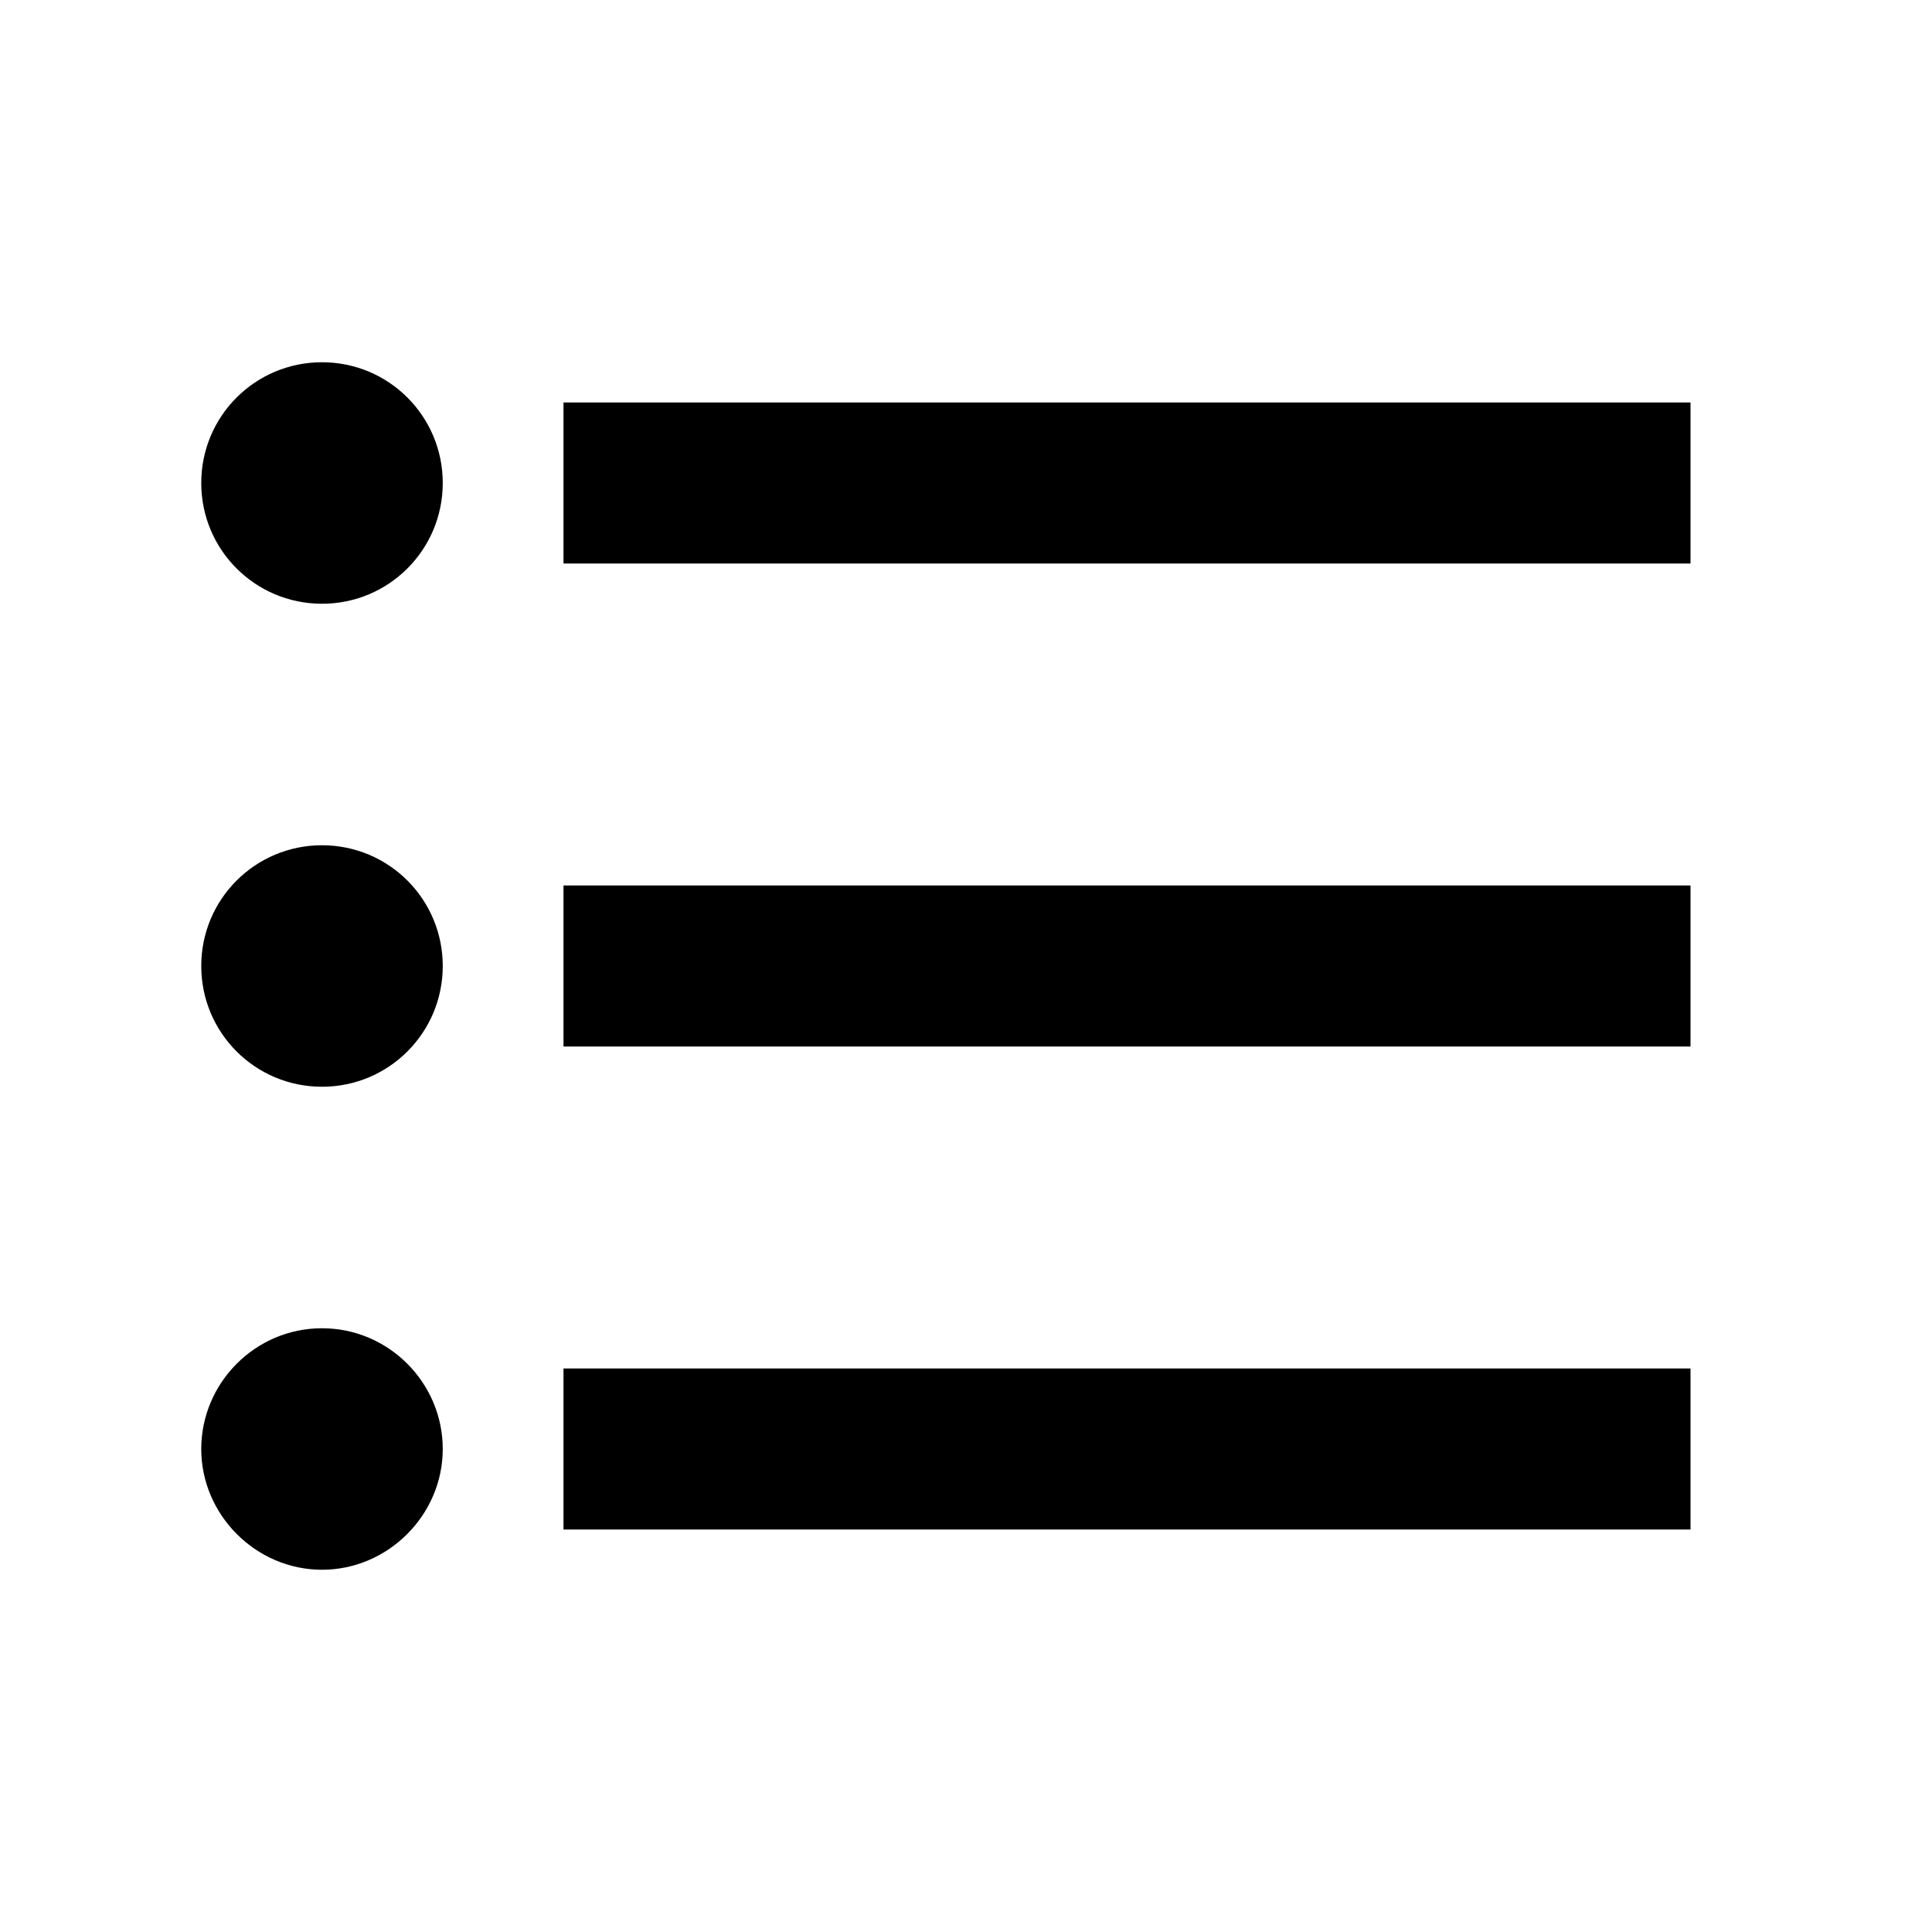
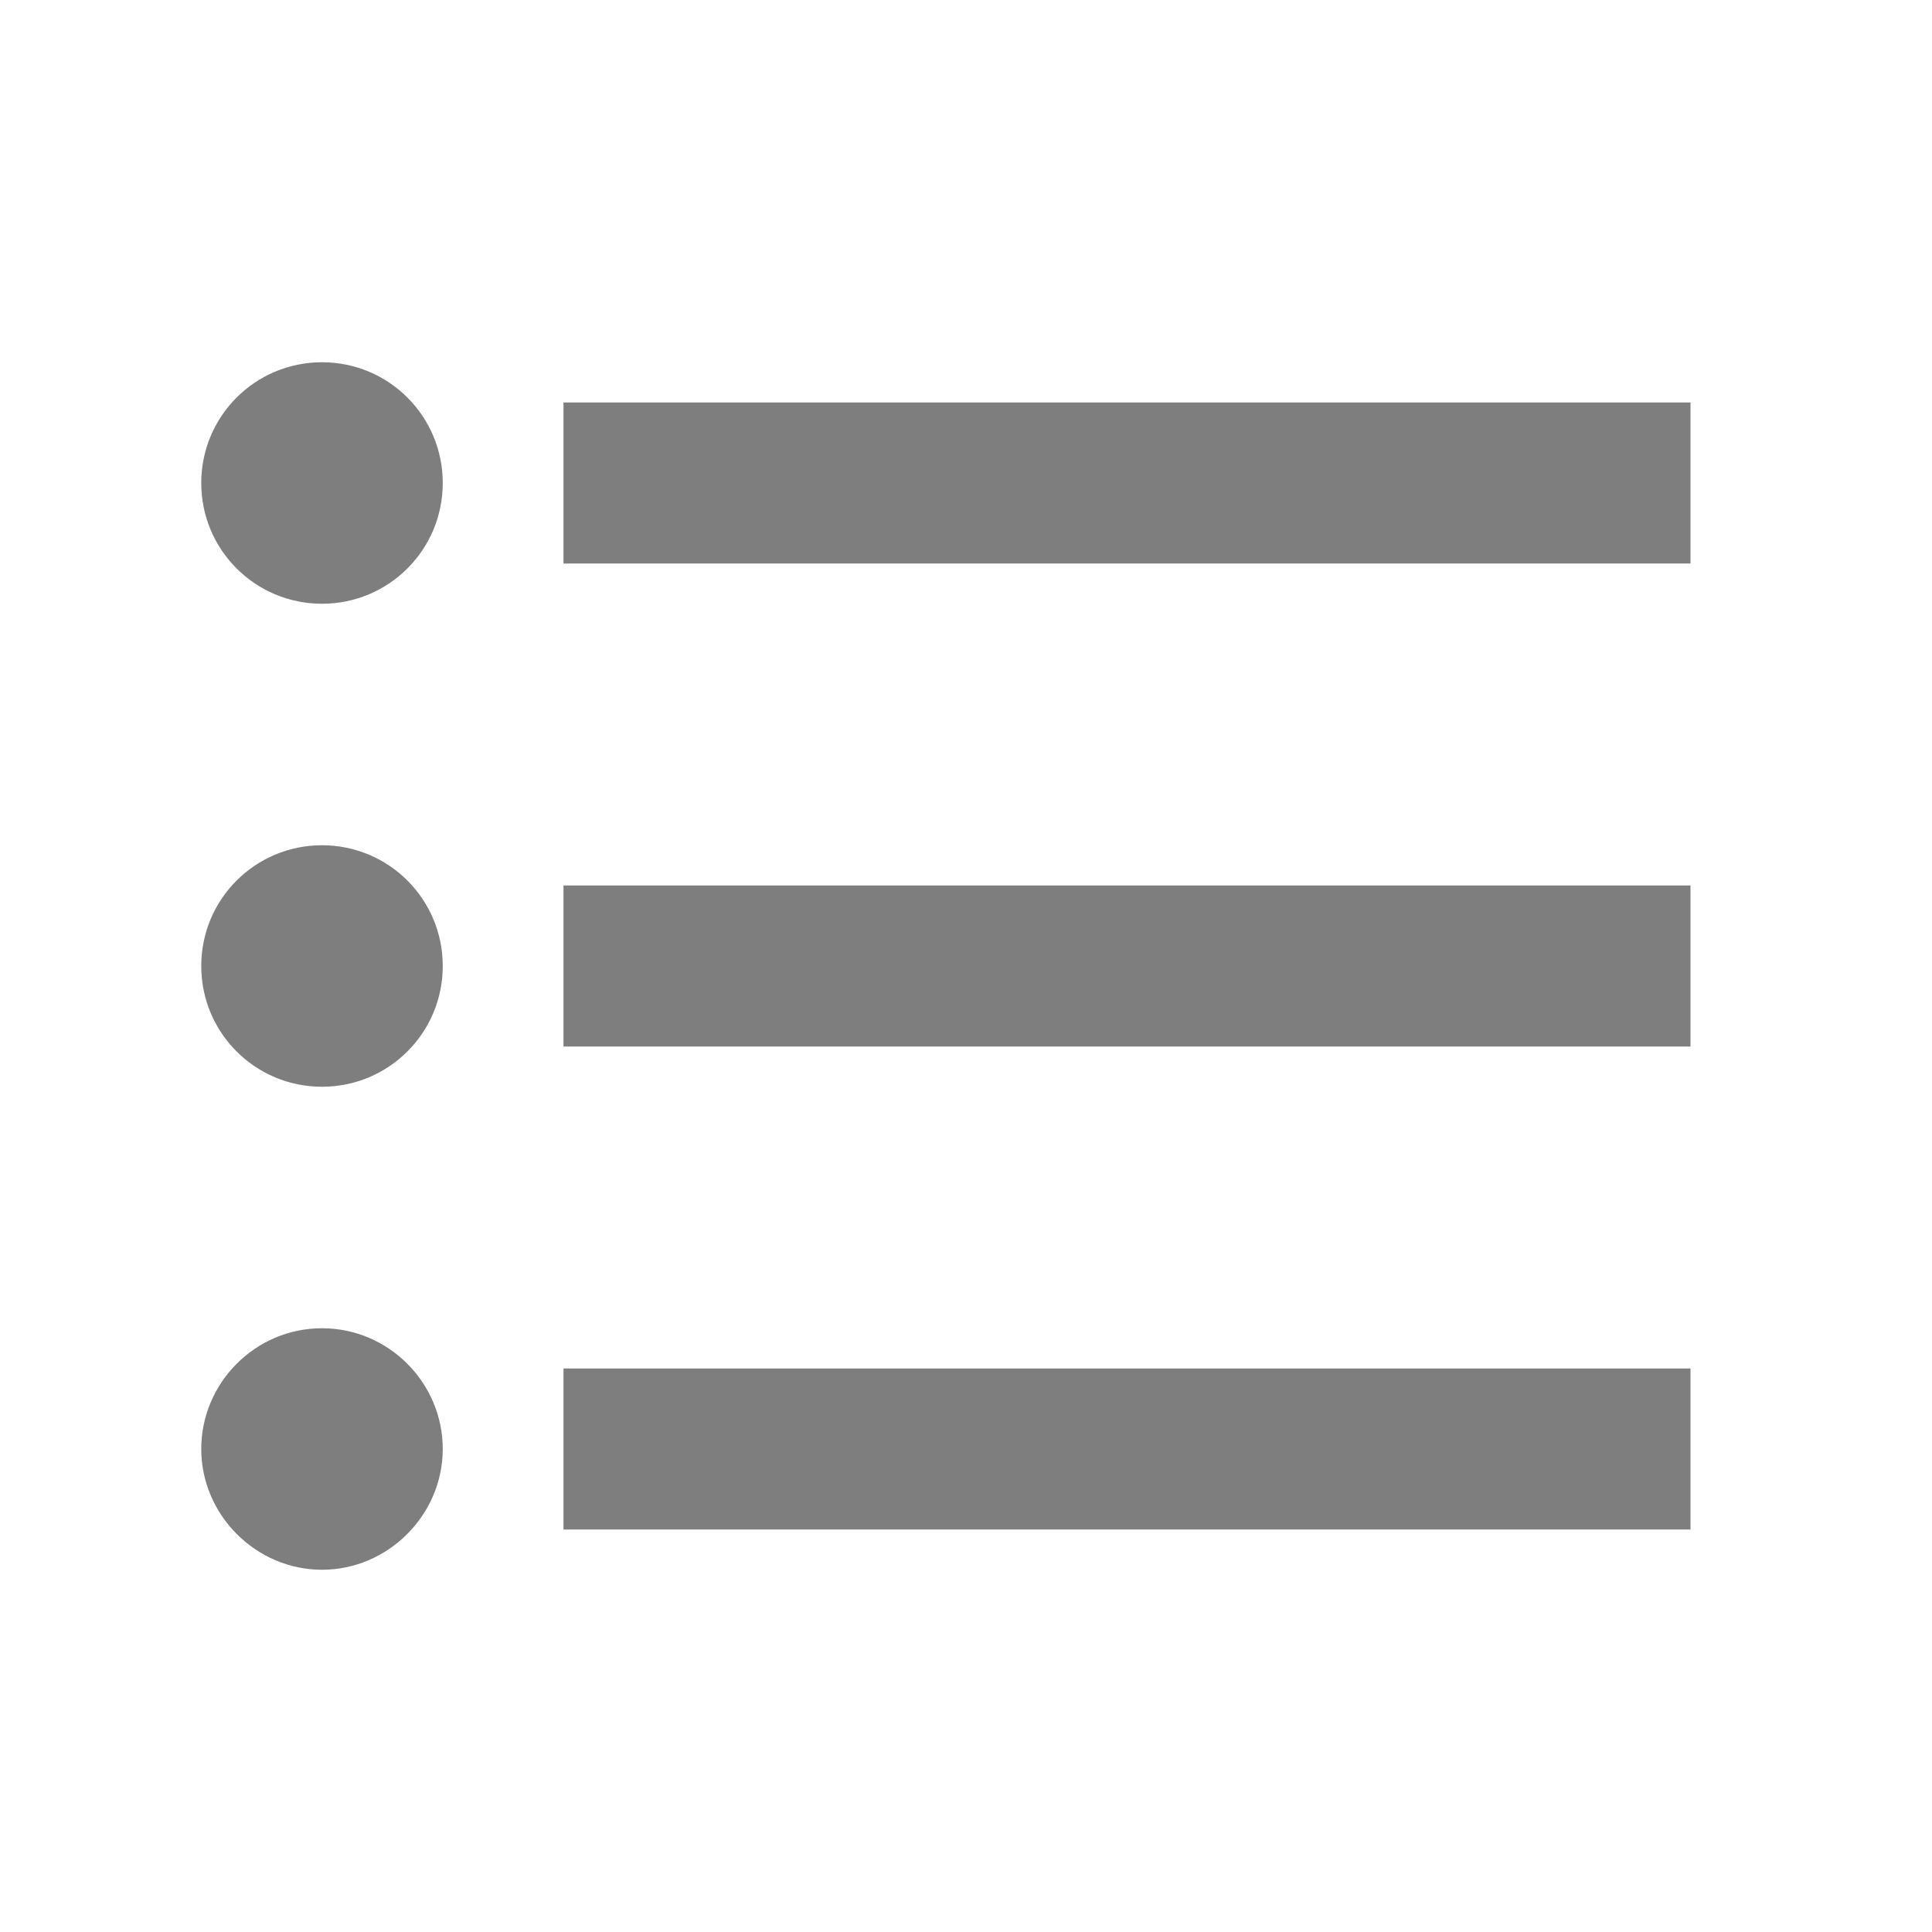
- <svg xmlns="http://www.w3.org/2000/svg" width="24" height="24" viewBox="0 0 24 24">
+ <svg xmlns="http://www.w3.org/2000/svg" width="24" height="24" fill="#7e7e7e" viewBox="0 0 24 24">
  <path d="M4 10.5c-.83 0-1.5.67-1.5 1.5s.67 1.5 1.5 1.5 1.5-.67 1.5-1.5-.67-1.5-1.5-1.5zm0-6c-.83 0-1.5.67-1.5 1.5S3.17 7.5 4 7.5 5.5 6.83 5.5 6 4.83 4.5 4 4.5zm0 12c-.83 0-1.5.68-1.5 1.5s.68 1.5 1.5 1.5 1.5-.68 1.5-1.5-.67-1.5-1.5-1.5zM7 19h14v-2H7v2zm0-6h14v-2H7v2zm0-8v2h14V5H7z" />
</svg>
